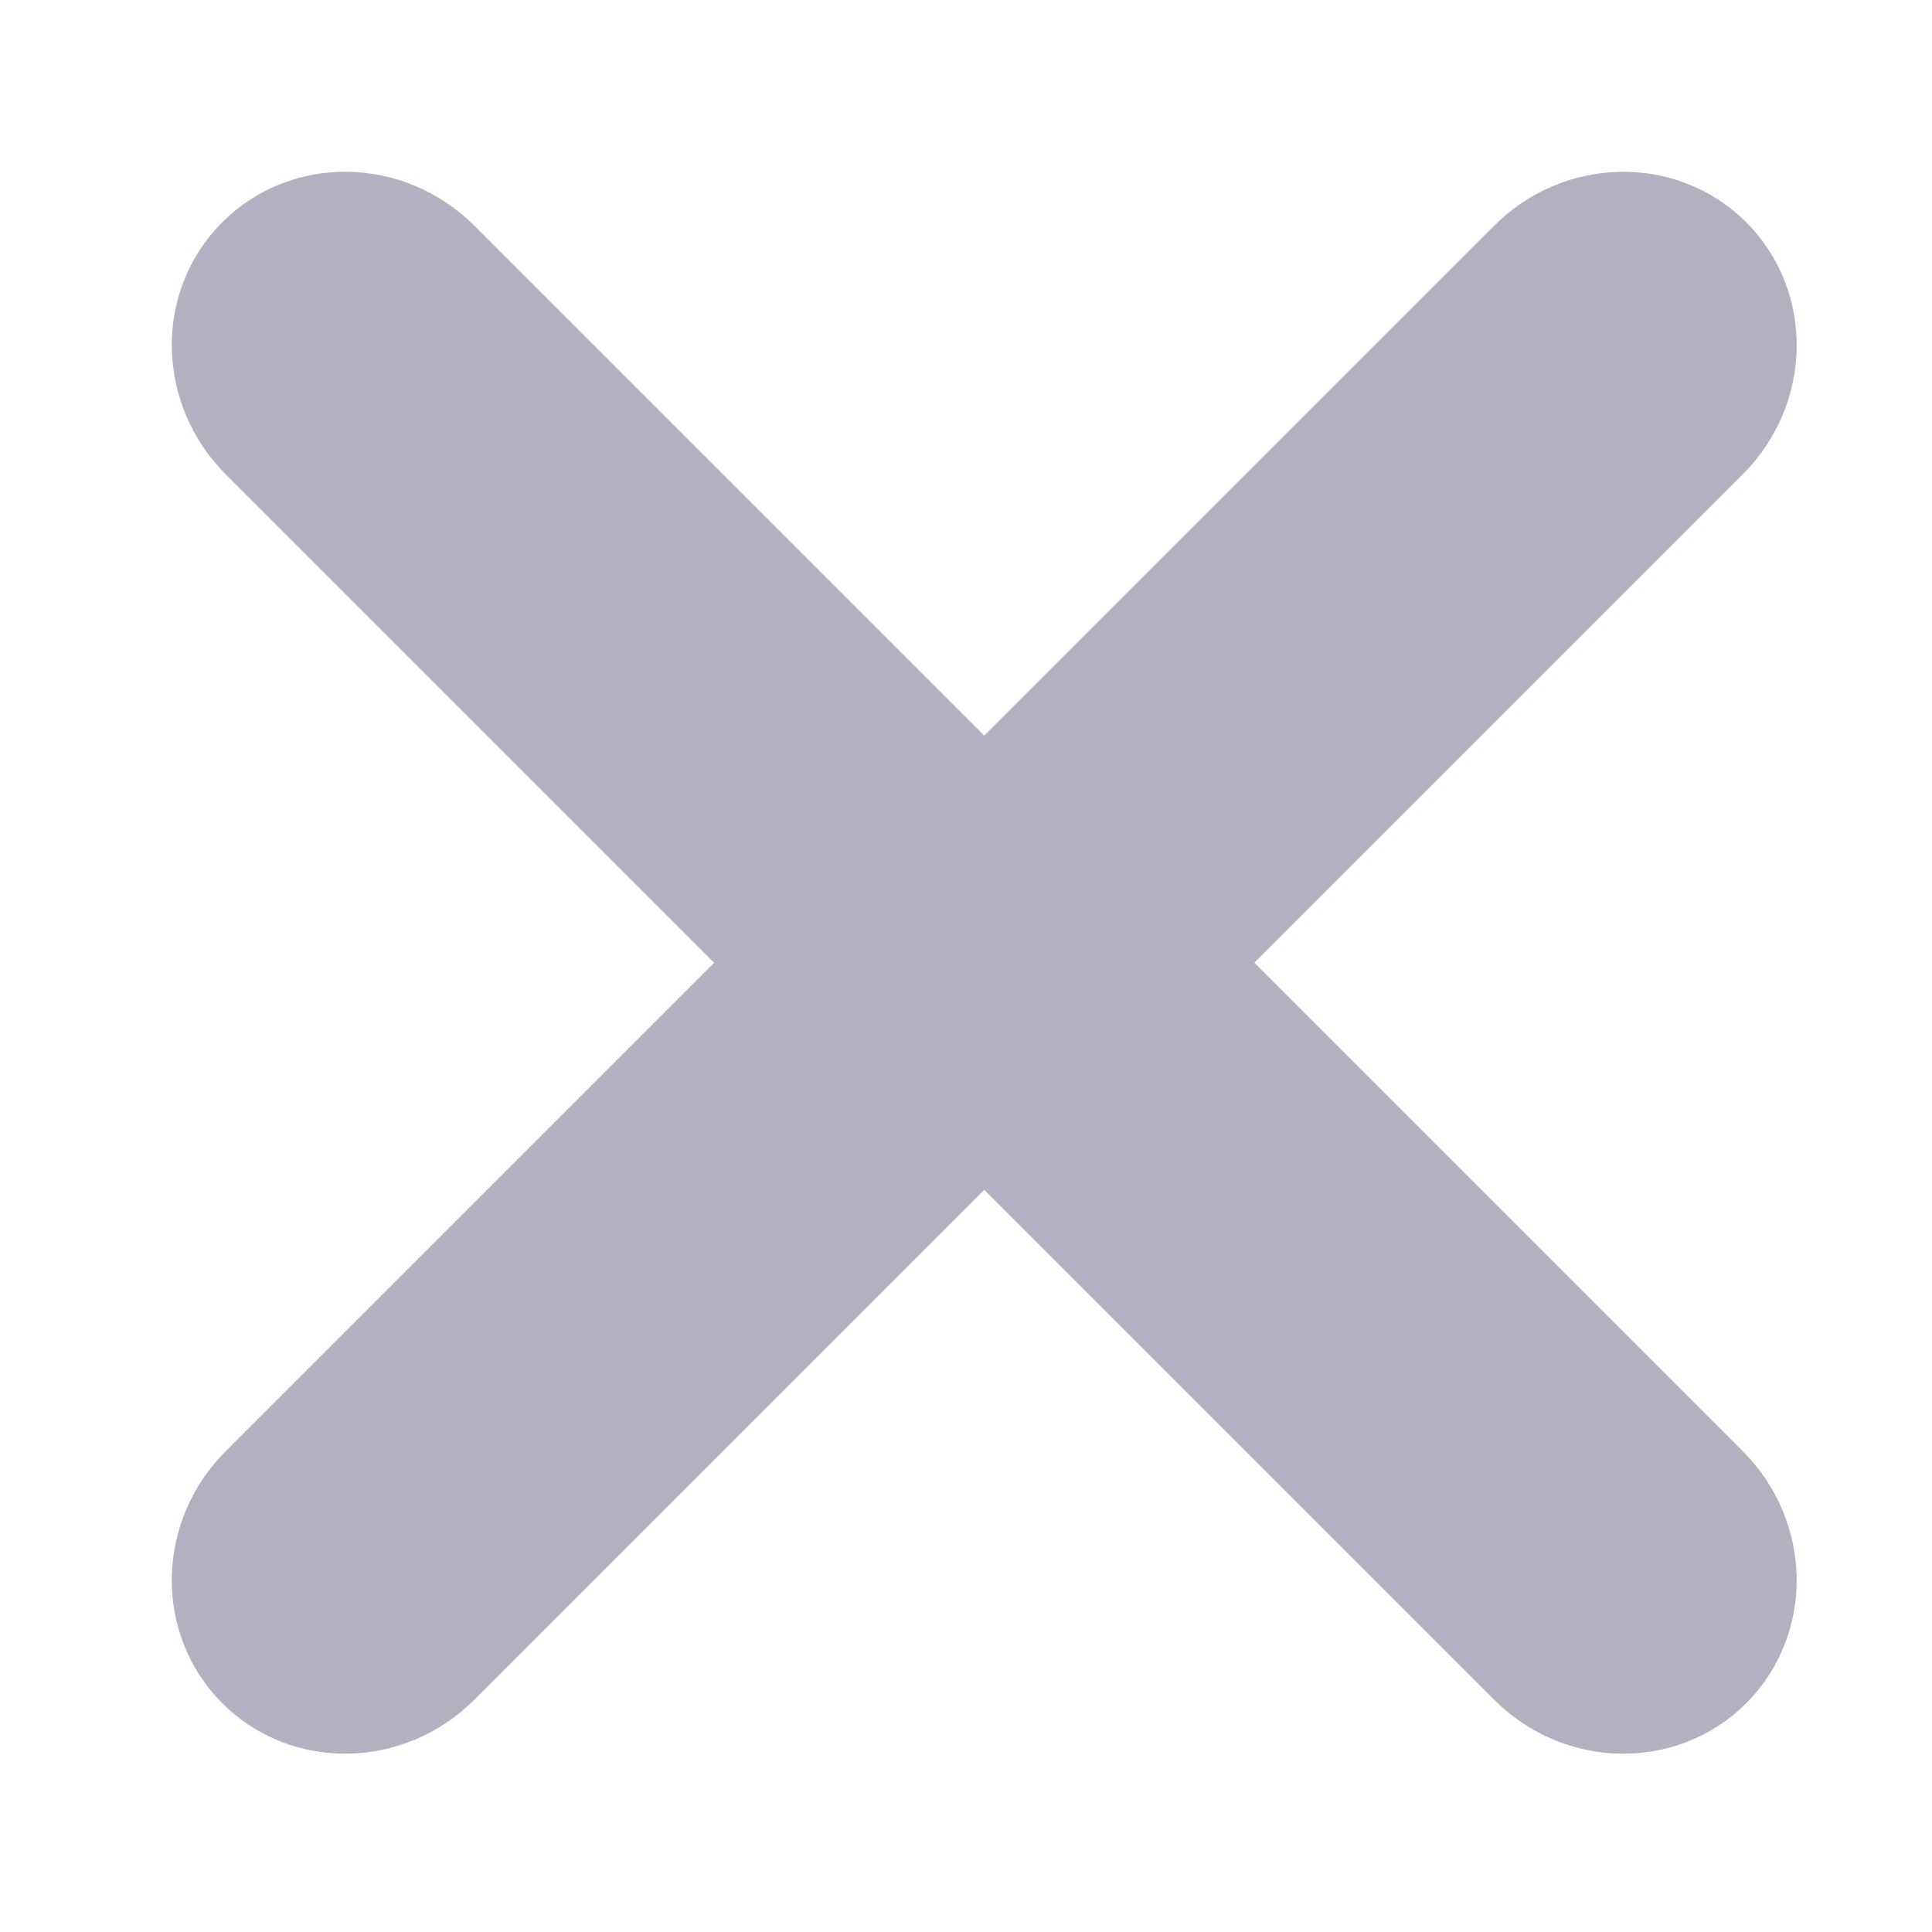
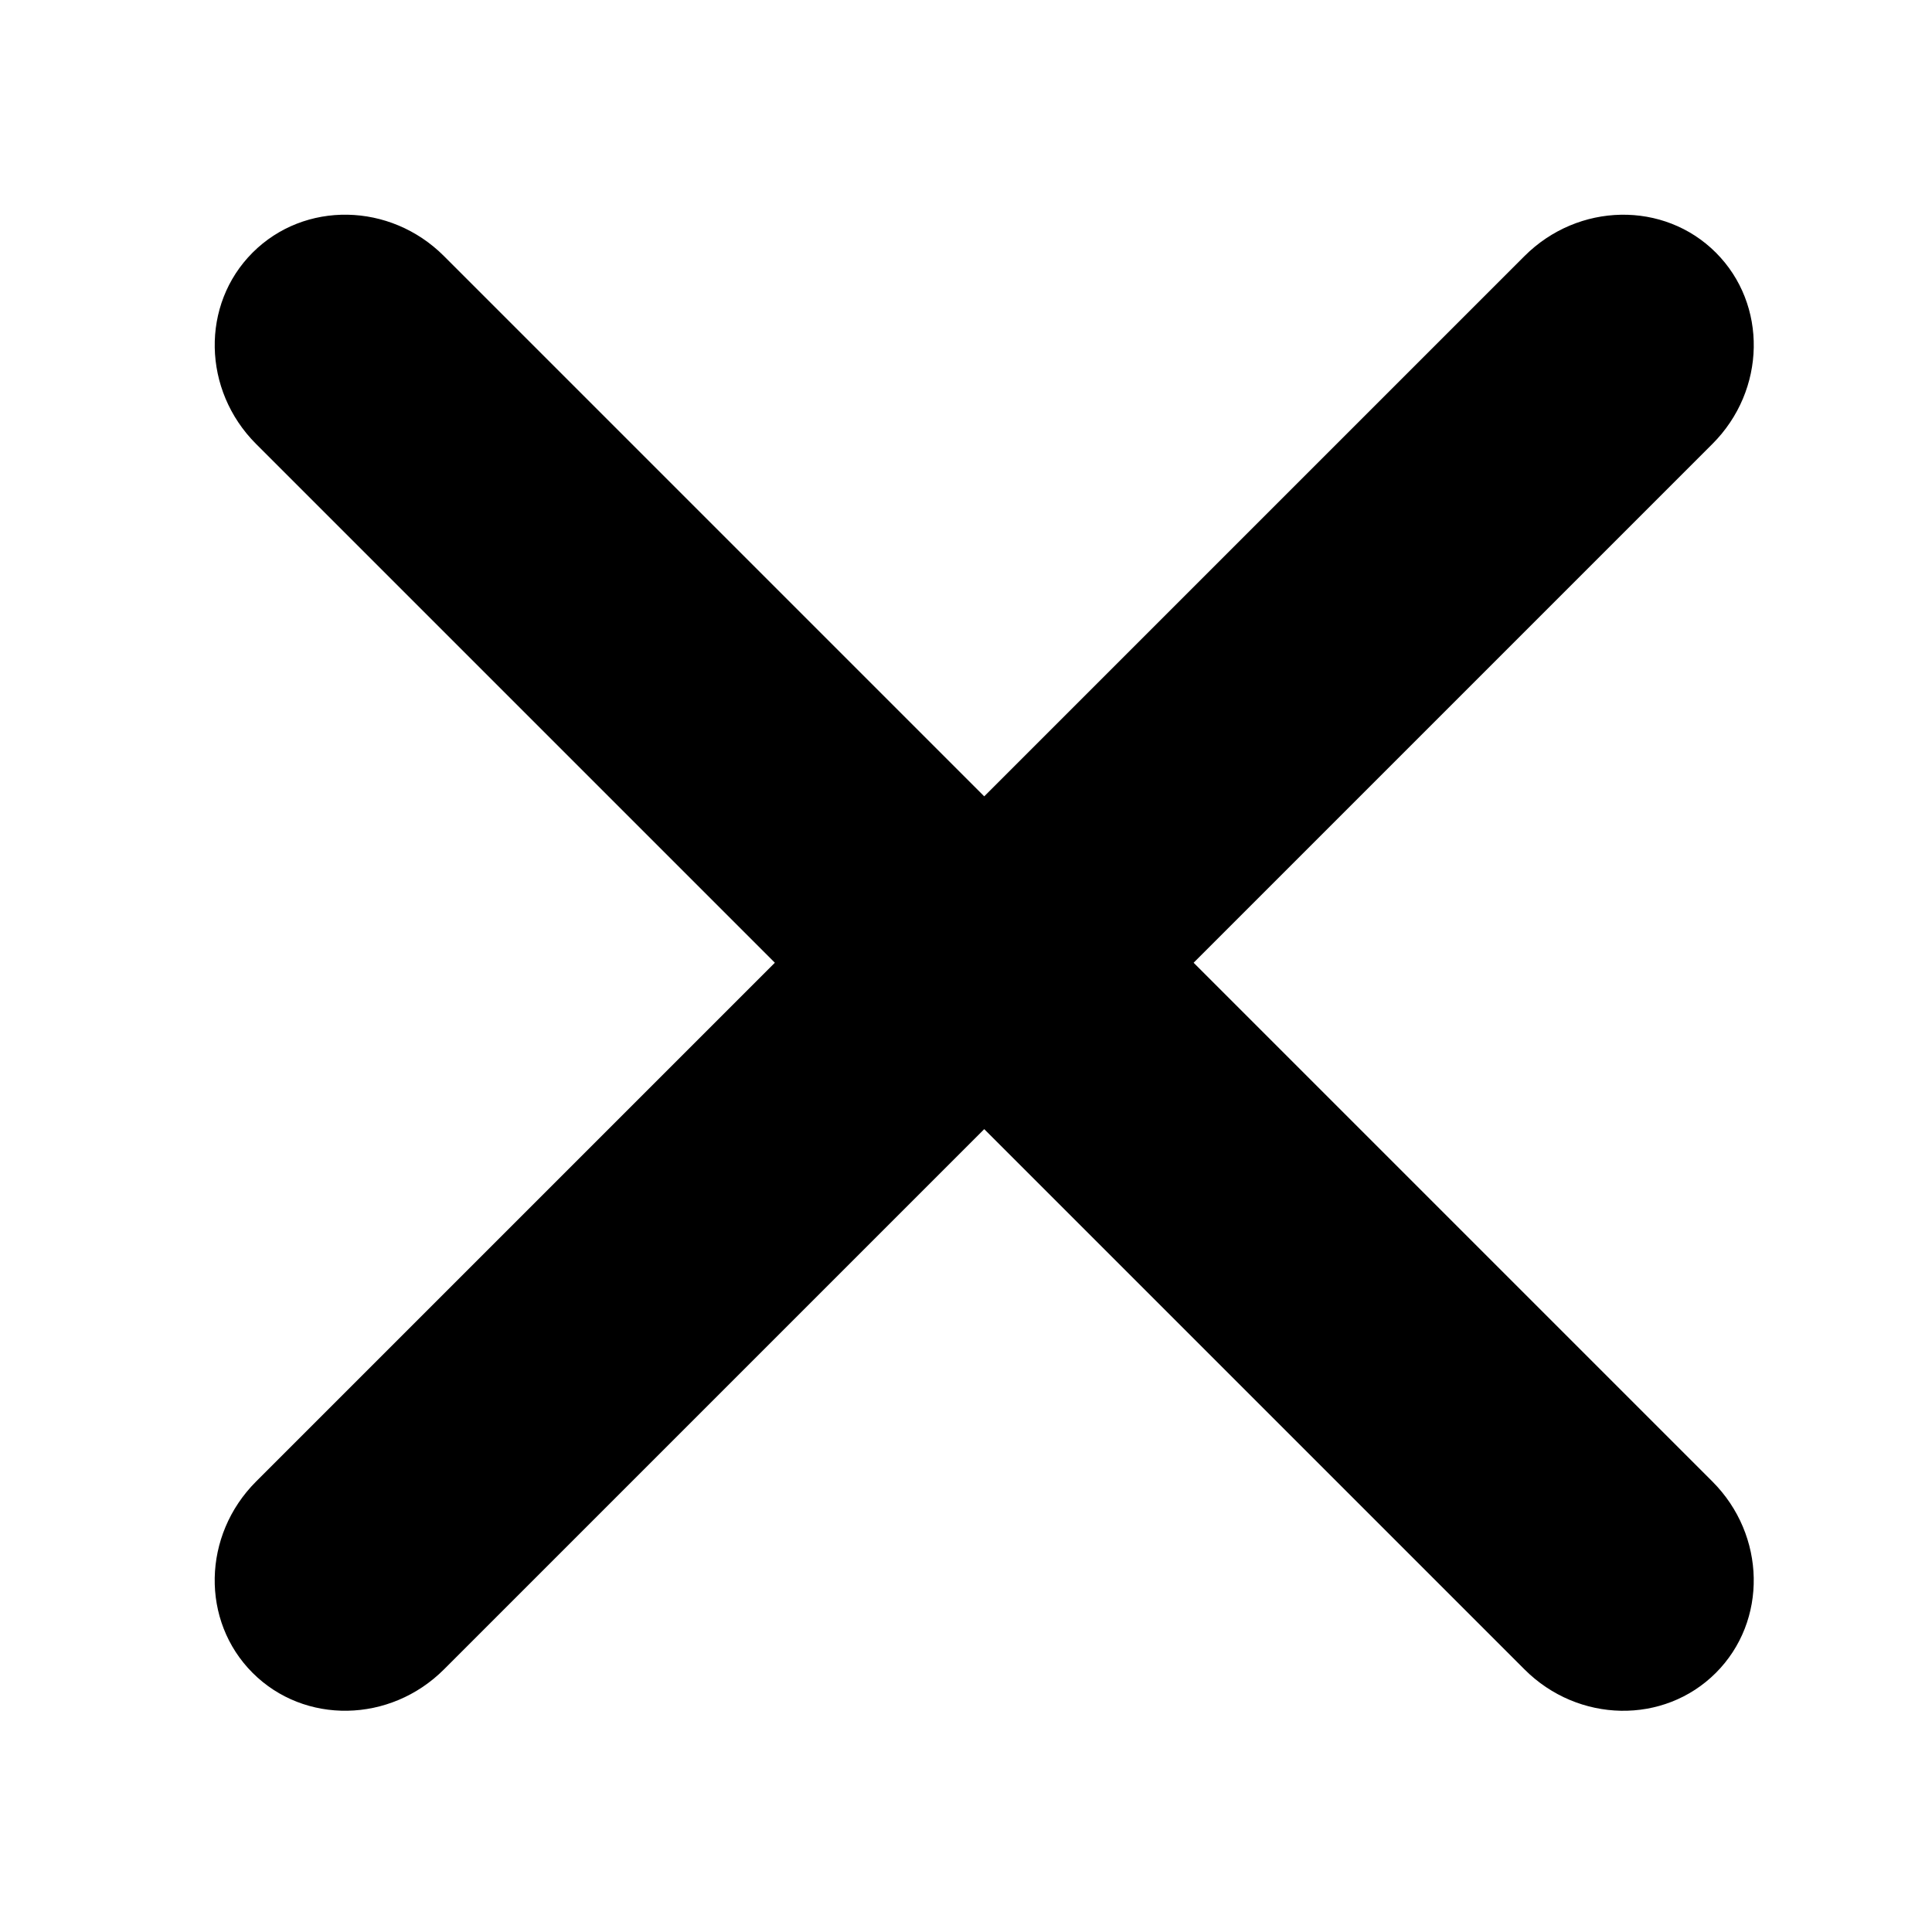
<svg xmlns="http://www.w3.org/2000/svg" version="1.1" width="32" height="32" viewBox="0 0 32 32">
-   <path fill="#b1b1c1" stroke="#b1b1c1" stroke-width="1.422" stroke-miterlimit="4" stroke-linecap="butt" stroke-linejoin="miter" d="M12.834 15.946l-8.592-8.592c-0.891-0.891-0.917-2.311-0.058-3.17s2.279-0.834 3.17 0.058l8.948 8.948 8.948-8.948c0.891-0.891 2.311-0.917 3.17-0.058s0.834 2.279-0.058 3.17l-8.592 8.592 8.592 8.592c0.891 0.891 0.917 2.311 0.058 3.17s-2.279 0.834-3.17-0.058l-8.948-8.948-8.948 8.948c-0.891 0.891-2.311 0.917-3.17 0.058s-0.834-2.279 0.058-3.17l8.592-8.592z" />
+   <path stroke-width="1.422" stroke-miterlimit="4" stroke-linecap="butt" stroke-linejoin="miter" d="M12.834 15.946l-8.592-8.592c-0.891-0.891-0.917-2.311-0.058-3.17s2.279-0.834 3.17 0.058l8.948 8.948 8.948-8.948c0.891-0.891 2.311-0.917 3.17-0.058s0.834 2.279-0.058 3.17l-8.592 8.592 8.592 8.592c0.891 0.891 0.917 2.311 0.058 3.17s-2.279 0.834-3.17-0.058l-8.948-8.948-8.948 8.948c-0.891 0.891-2.311 0.917-3.17 0.058s-0.834-2.279 0.058-3.17l8.592-8.592z" />
</svg>
